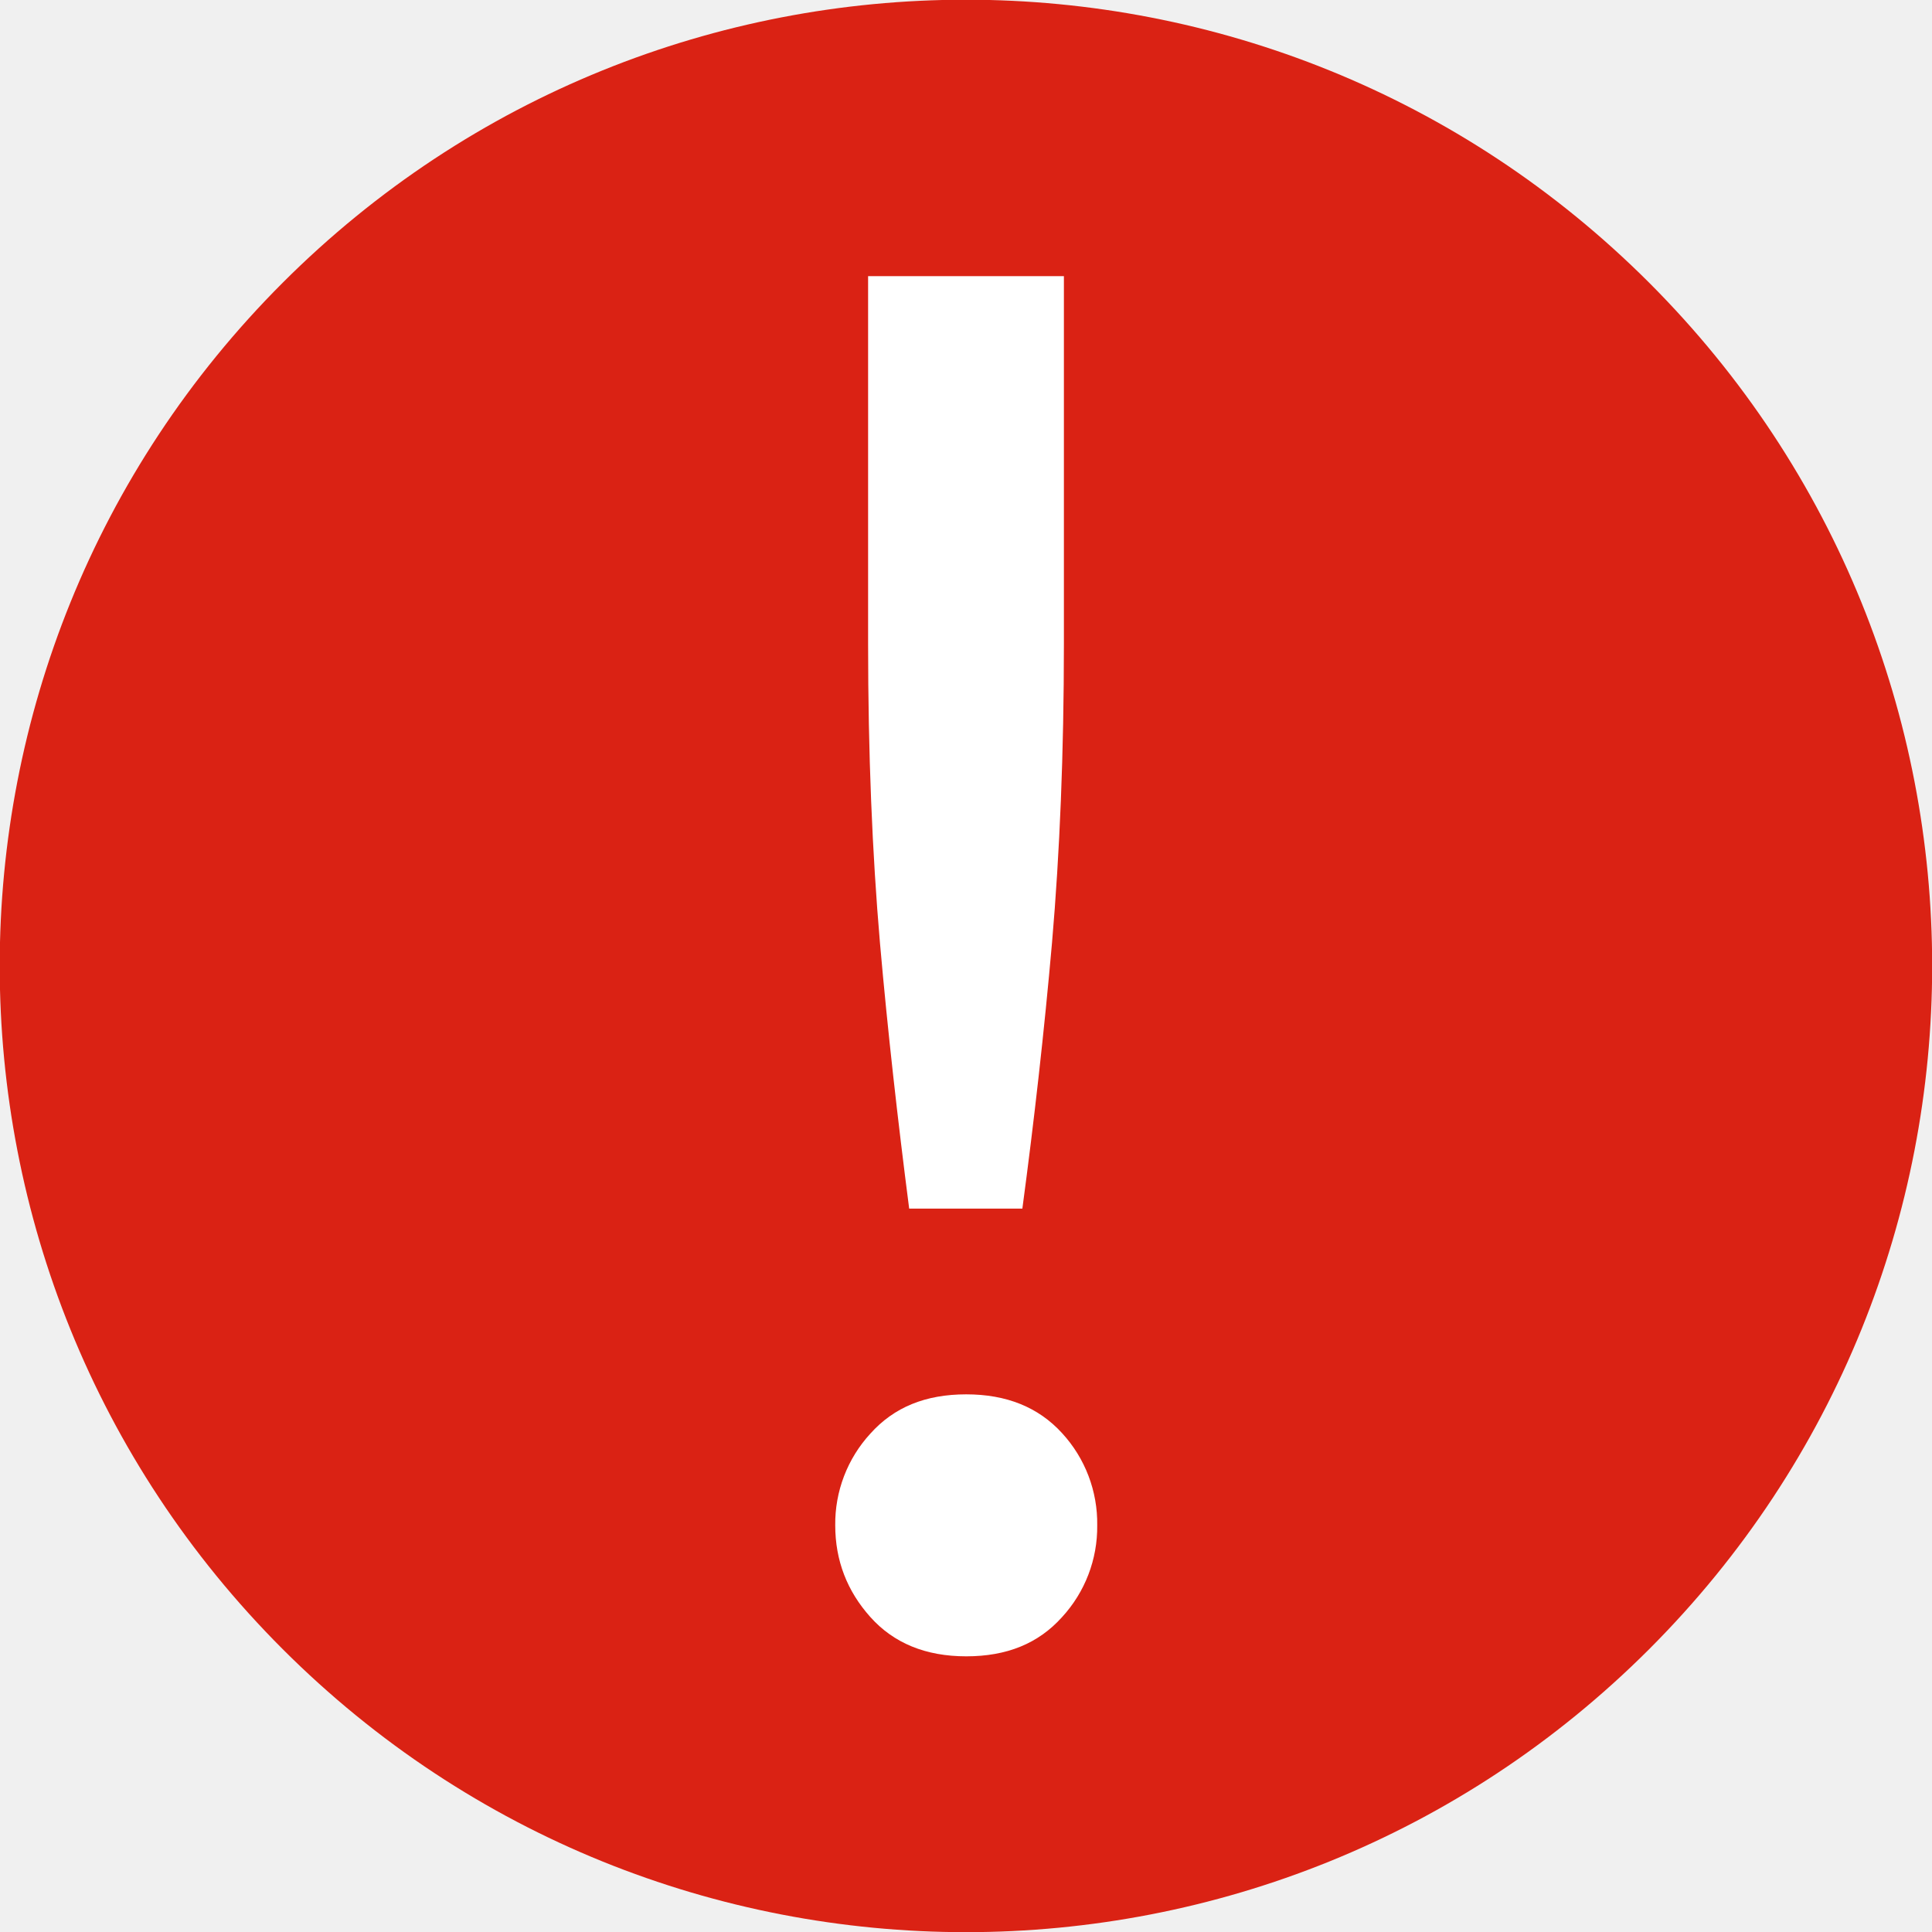
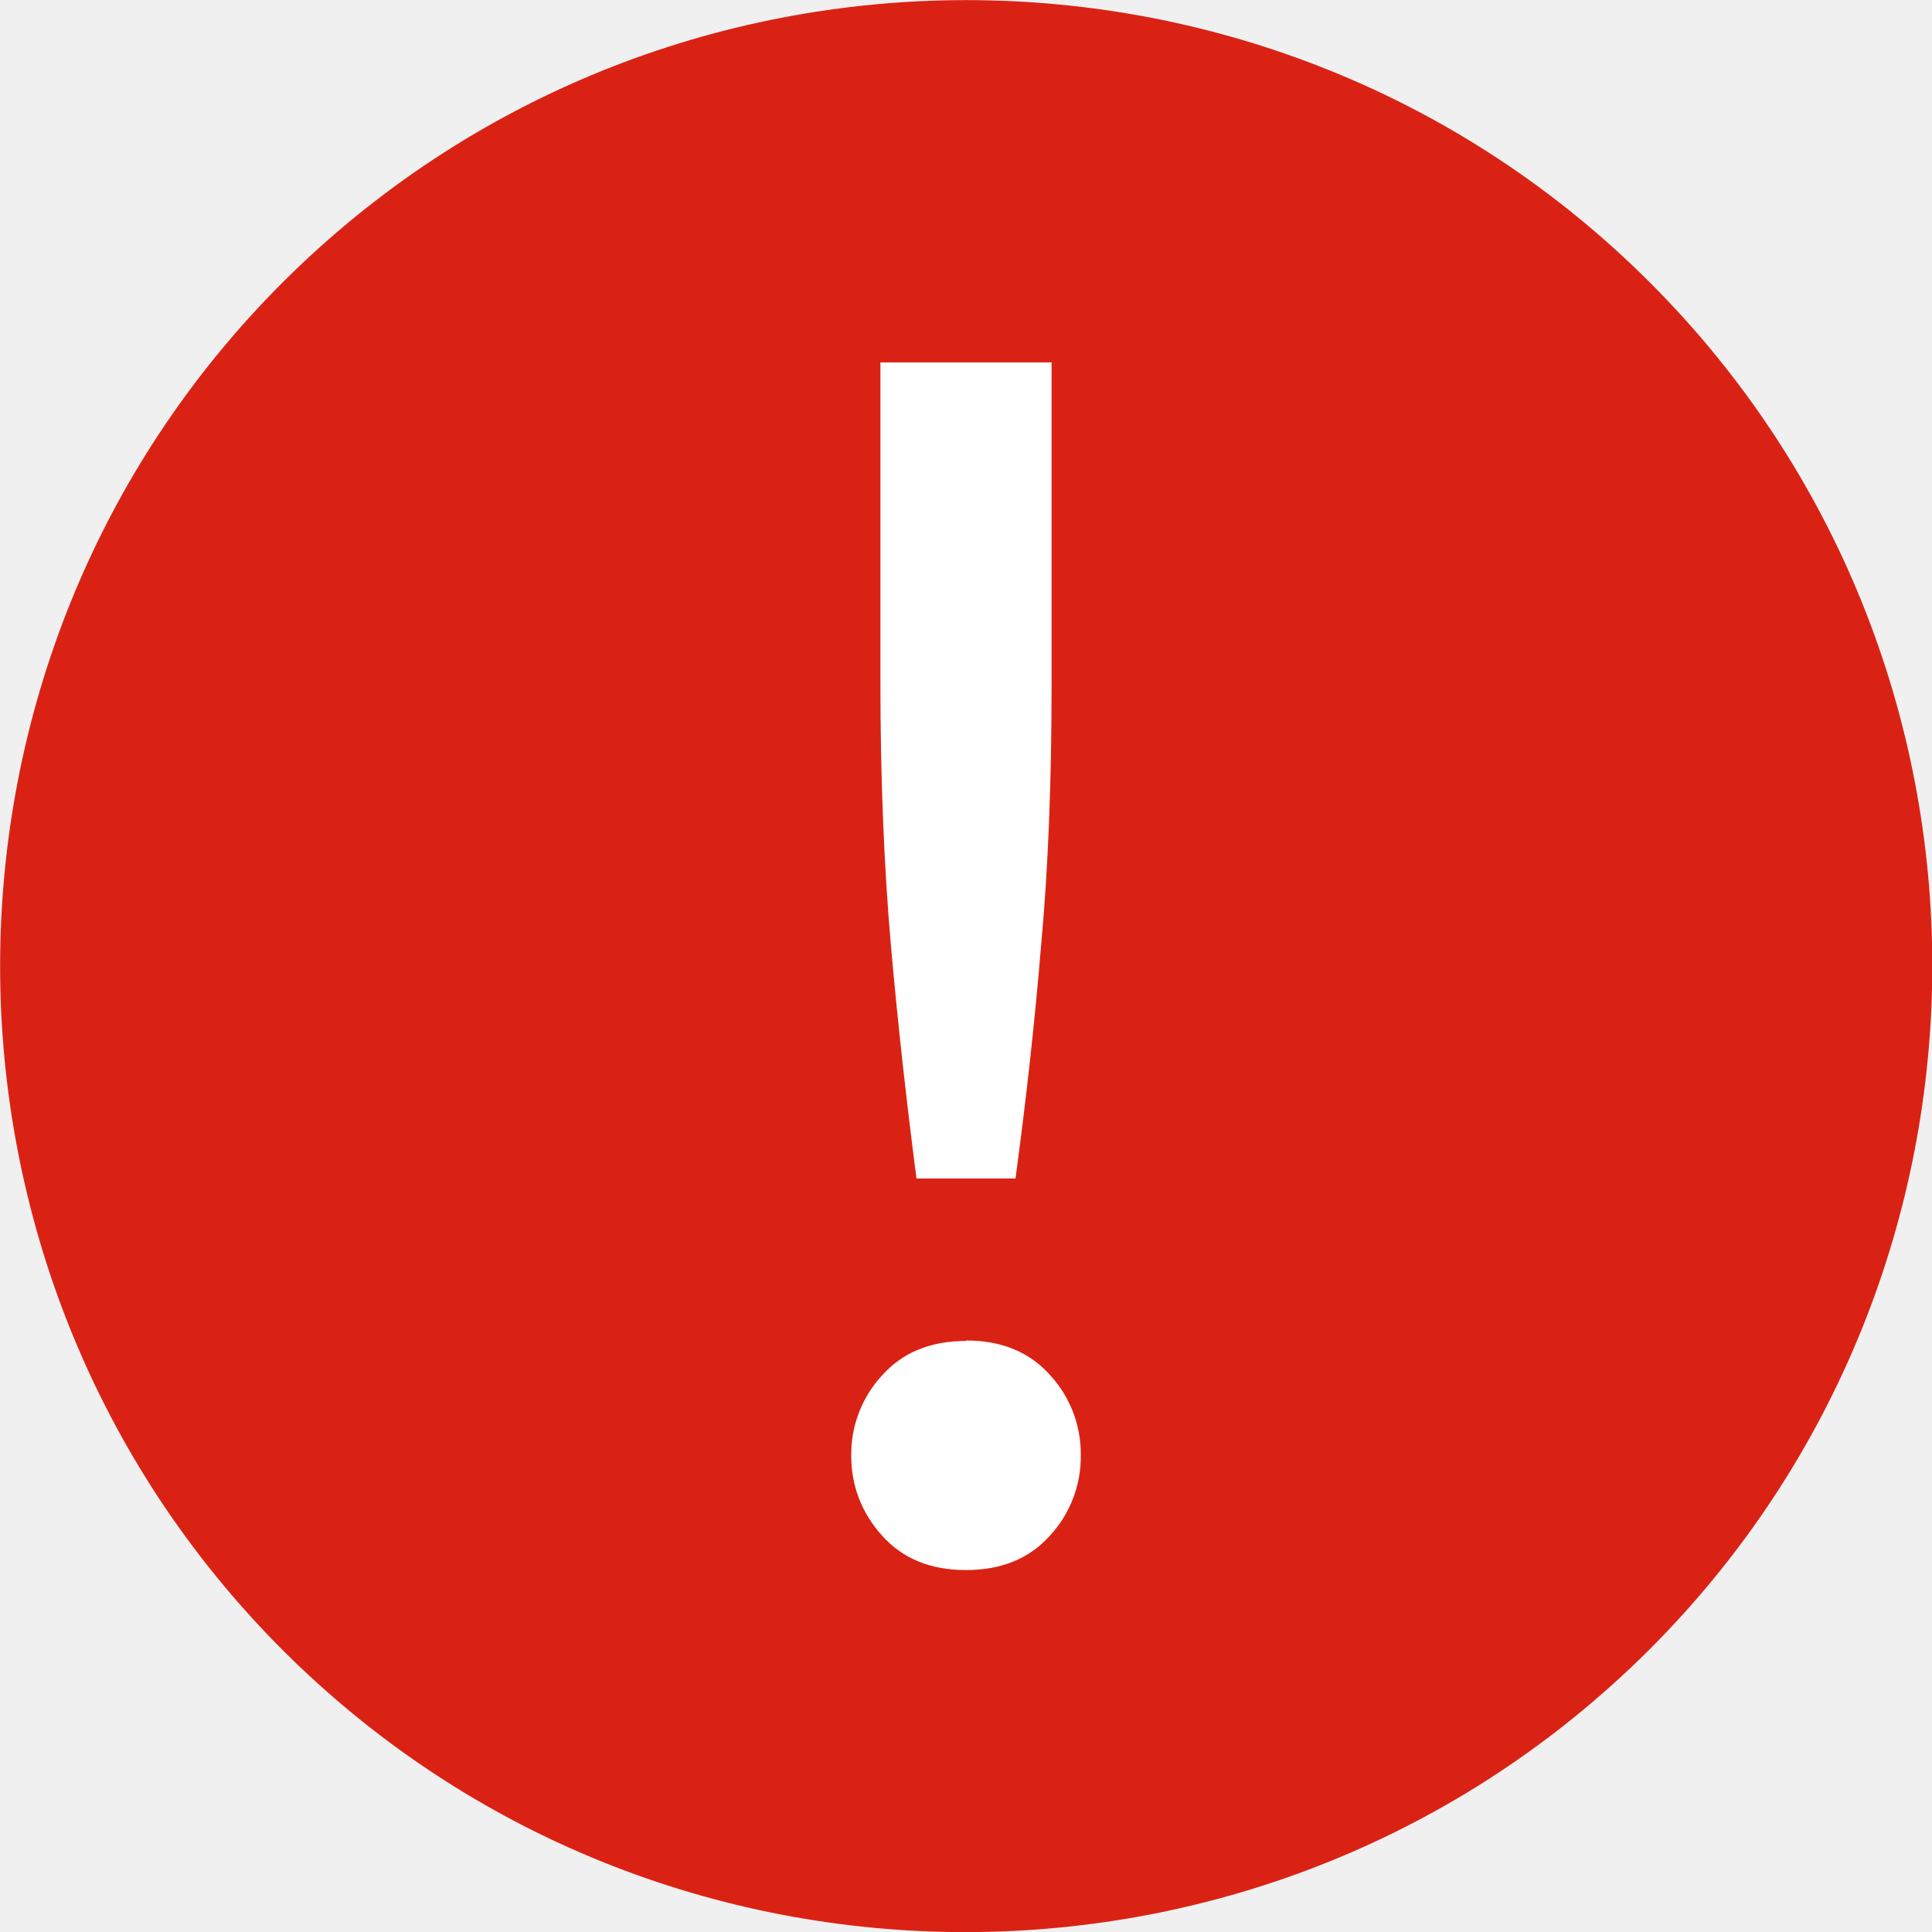
<svg xmlns="http://www.w3.org/2000/svg" id="svg8" version="1.1" viewBox="0 0 4.233 4.233" height="16" width="16">
  <defs id="defs2" />
  <g id="layer3" style="display:inline">
-     <circle style="fill:#da2214;fill-opacity:1;stroke-width:0.944;stroke-linecap:round;stroke-miterlimit:1.6;paint-order:stroke markers fill" id="path835" cx="-4.3731543e-09" cy="2.993" r="2.117" transform="rotate(-45)" />
-     <path class="error" color="#000000" d="M 1.902,0.605 V 1.41 c 0,0.24 0.009,0.459 0.026,0.656 0.017,0.194 0.039,0.388 0.064,0.582 h 0.248 C 2.266,2.454 2.288,2.259 2.305,2.065 2.322,1.868 2.331,1.649 2.331,1.41 V 0.605 Z M 2.117,3.055 c -0.089,0 -0.158,0.028 -0.21,0.086 a 0.292,0.292 0 0 0 -0.077,0.201 c 0,0.077 0.026,0.144 0.077,0.201 0.051,0.057 0.121,0.086 0.21,0.086 0.089,0 0.158,-0.028 0.21,-0.086 A 0.292,0.292 0 0 0 2.404,3.342 0.292,0.292 0 0 0 2.327,3.14 C 2.275,3.083 2.205,3.055 2.117,3.055 Z" fill="#da1636" font-family="sans-serif" font-weight="400" overflow="visible" style="line-height:normal;font-variant-ligatures:none;font-variant-position:normal;font-variant-caps:normal;font-variant-numeric:normal;font-variant-alternates:normal;font-feature-settings:normal;text-indent:0;text-align:start;text-decoration:none;text-decoration-line:none;text-decoration-style:solid;text-decoration-color:#000000;text-transform:none;shape-padding:0;isolation:auto;mix-blend-mode:normal;fill:#ffffff;fill-opacity:1;stroke-width:0.302;marker:none" id="path4" />
+     <path style="color:#000000;font-style:normal;font-variant:normal;font-weight:normal;font-stretch:normal;font-size:medium;line-height:normal;font-family:sans-serif;font-variant-ligatures:normal;font-variant-position:normal;font-variant-caps:normal;font-variant-numeric:normal;font-variant-alternates:normal;font-variant-east-asian:normal;font-feature-settings:normal;font-variation-settings:normal;text-indent:0;text-align:start;text-decoration:none;text-decoration-line:none;text-decoration-style:solid;text-decoration-color:#000000;letter-spacing:normal;word-spacing:normal;text-transform:none;writing-mode:lr-tb;direction:ltr;text-orientation:mixed;dominant-baseline:auto;baseline-shift:baseline;text-anchor:start;white-space:normal;shape-padding:0;shape-margin:0;inline-size:0;clip-rule:nonzero;display:inline;overflow:visible;visibility:visible;isolation:auto;mix-blend-mode:normal;color-interpolation:sRGB;color-interpolation-filters:linearRGB;solid-color:#000000;solid-opacity:1;vector-effect:none;fill:#da2214;fill-opacity:1;fill-rule:nonzero;stroke:none;stroke-width:1.001;stroke-linecap:round;stroke-linejoin:miter;stroke-miterlimit:4;stroke-dasharray:none;stroke-dashoffset:0;stroke-opacity:1;paint-order:stroke markers fill;color-rendering:auto;image-rendering:auto;shape-rendering:auto;text-rendering:auto;enable-background:accumulate;stop-color:#000000" d="m 0.619,0.619 c -0.825,0.825 -0.825,2.17 -6e-8,2.996 0.825,0.825 2.169,0.824 2.995,-0.001 0.825,-0.825 0.827,-2.169 0.001,-2.995 -0.825,-0.825 -2.17,-0.825 -2.996,-5e-8 z" id="path835" />
+     <path class="error" color="#000000" d="m 1.929,0.794 v 0.704 c 0,0.21 0.008,0.401 0.023,0.574 0.015,0.17 0.034,0.34 0.056,0.51 H 2.225 C 2.248,2.411 2.267,2.242 2.281,2.072 2.297,1.899 2.304,1.708 2.304,1.498 V 0.794 Z m 0.188,2.144 c -0.078,0 -0.139,0.025 -0.184,0.075 a 0.255,0.255 0 0 0 -0.068,0.176 c 0,0.067 0.023,0.126 0.068,0.176 0.045,0.05 0.106,0.075 0.183,0.075 0.078,0 0.139,-0.025 0.184,-0.075 A 0.255,0.255 0 0 0 2.368,3.188 0.255,0.255 0 0 0 2.3,3.012 C 2.255,2.962 2.194,2.937 2.117,2.937 Z" fill="#da1636" font-family="sans-serif" font-weight="400" overflow="visible" style="line-height:normal;font-variant-ligatures:none;font-variant-position:normal;font-variant-caps:normal;font-variant-numeric:normal;font-variant-alternates:normal;font-feature-settings:normal;text-indent:0;text-align:start;text-decoration:none;text-decoration-line:none;text-decoration-style:solid;text-decoration-color:#000000;text-transform:none;shape-padding:0;isolation:auto;mix-blend-mode:normal;fill:#ffffff;fill-opacity:1;stroke-width:0.265;marker:none" id="path4" />
  </g>
</svg>
